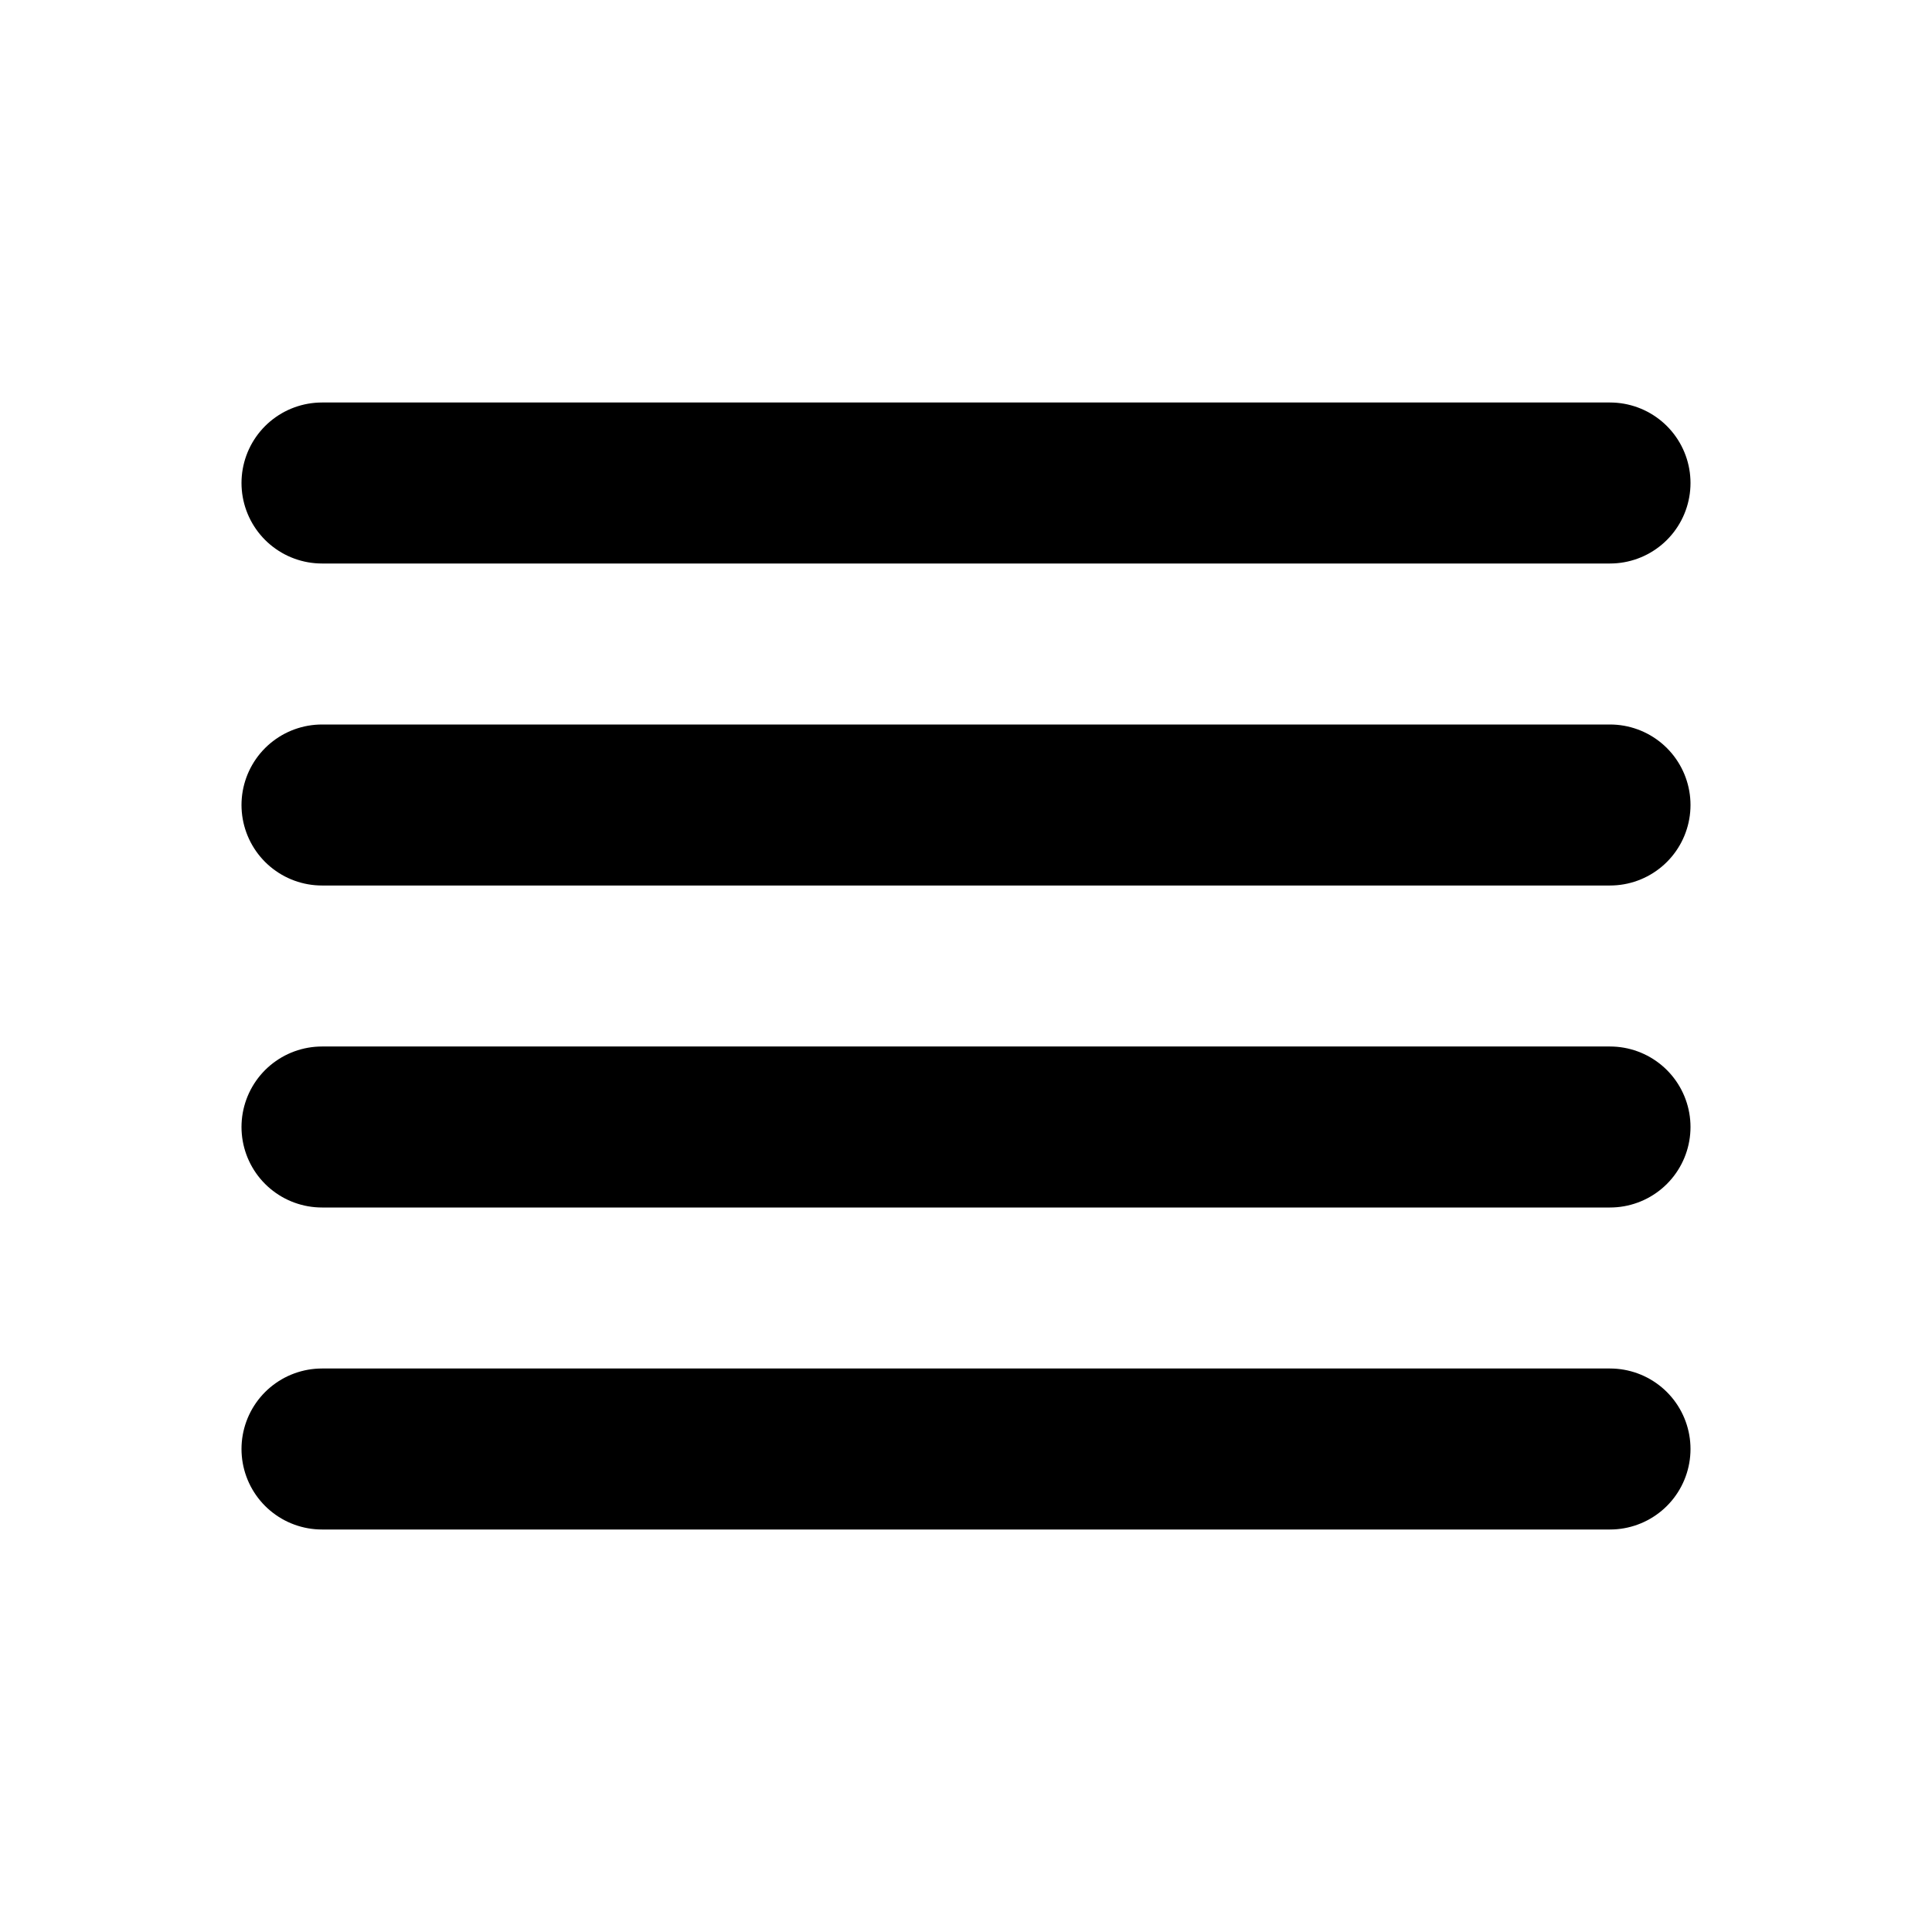
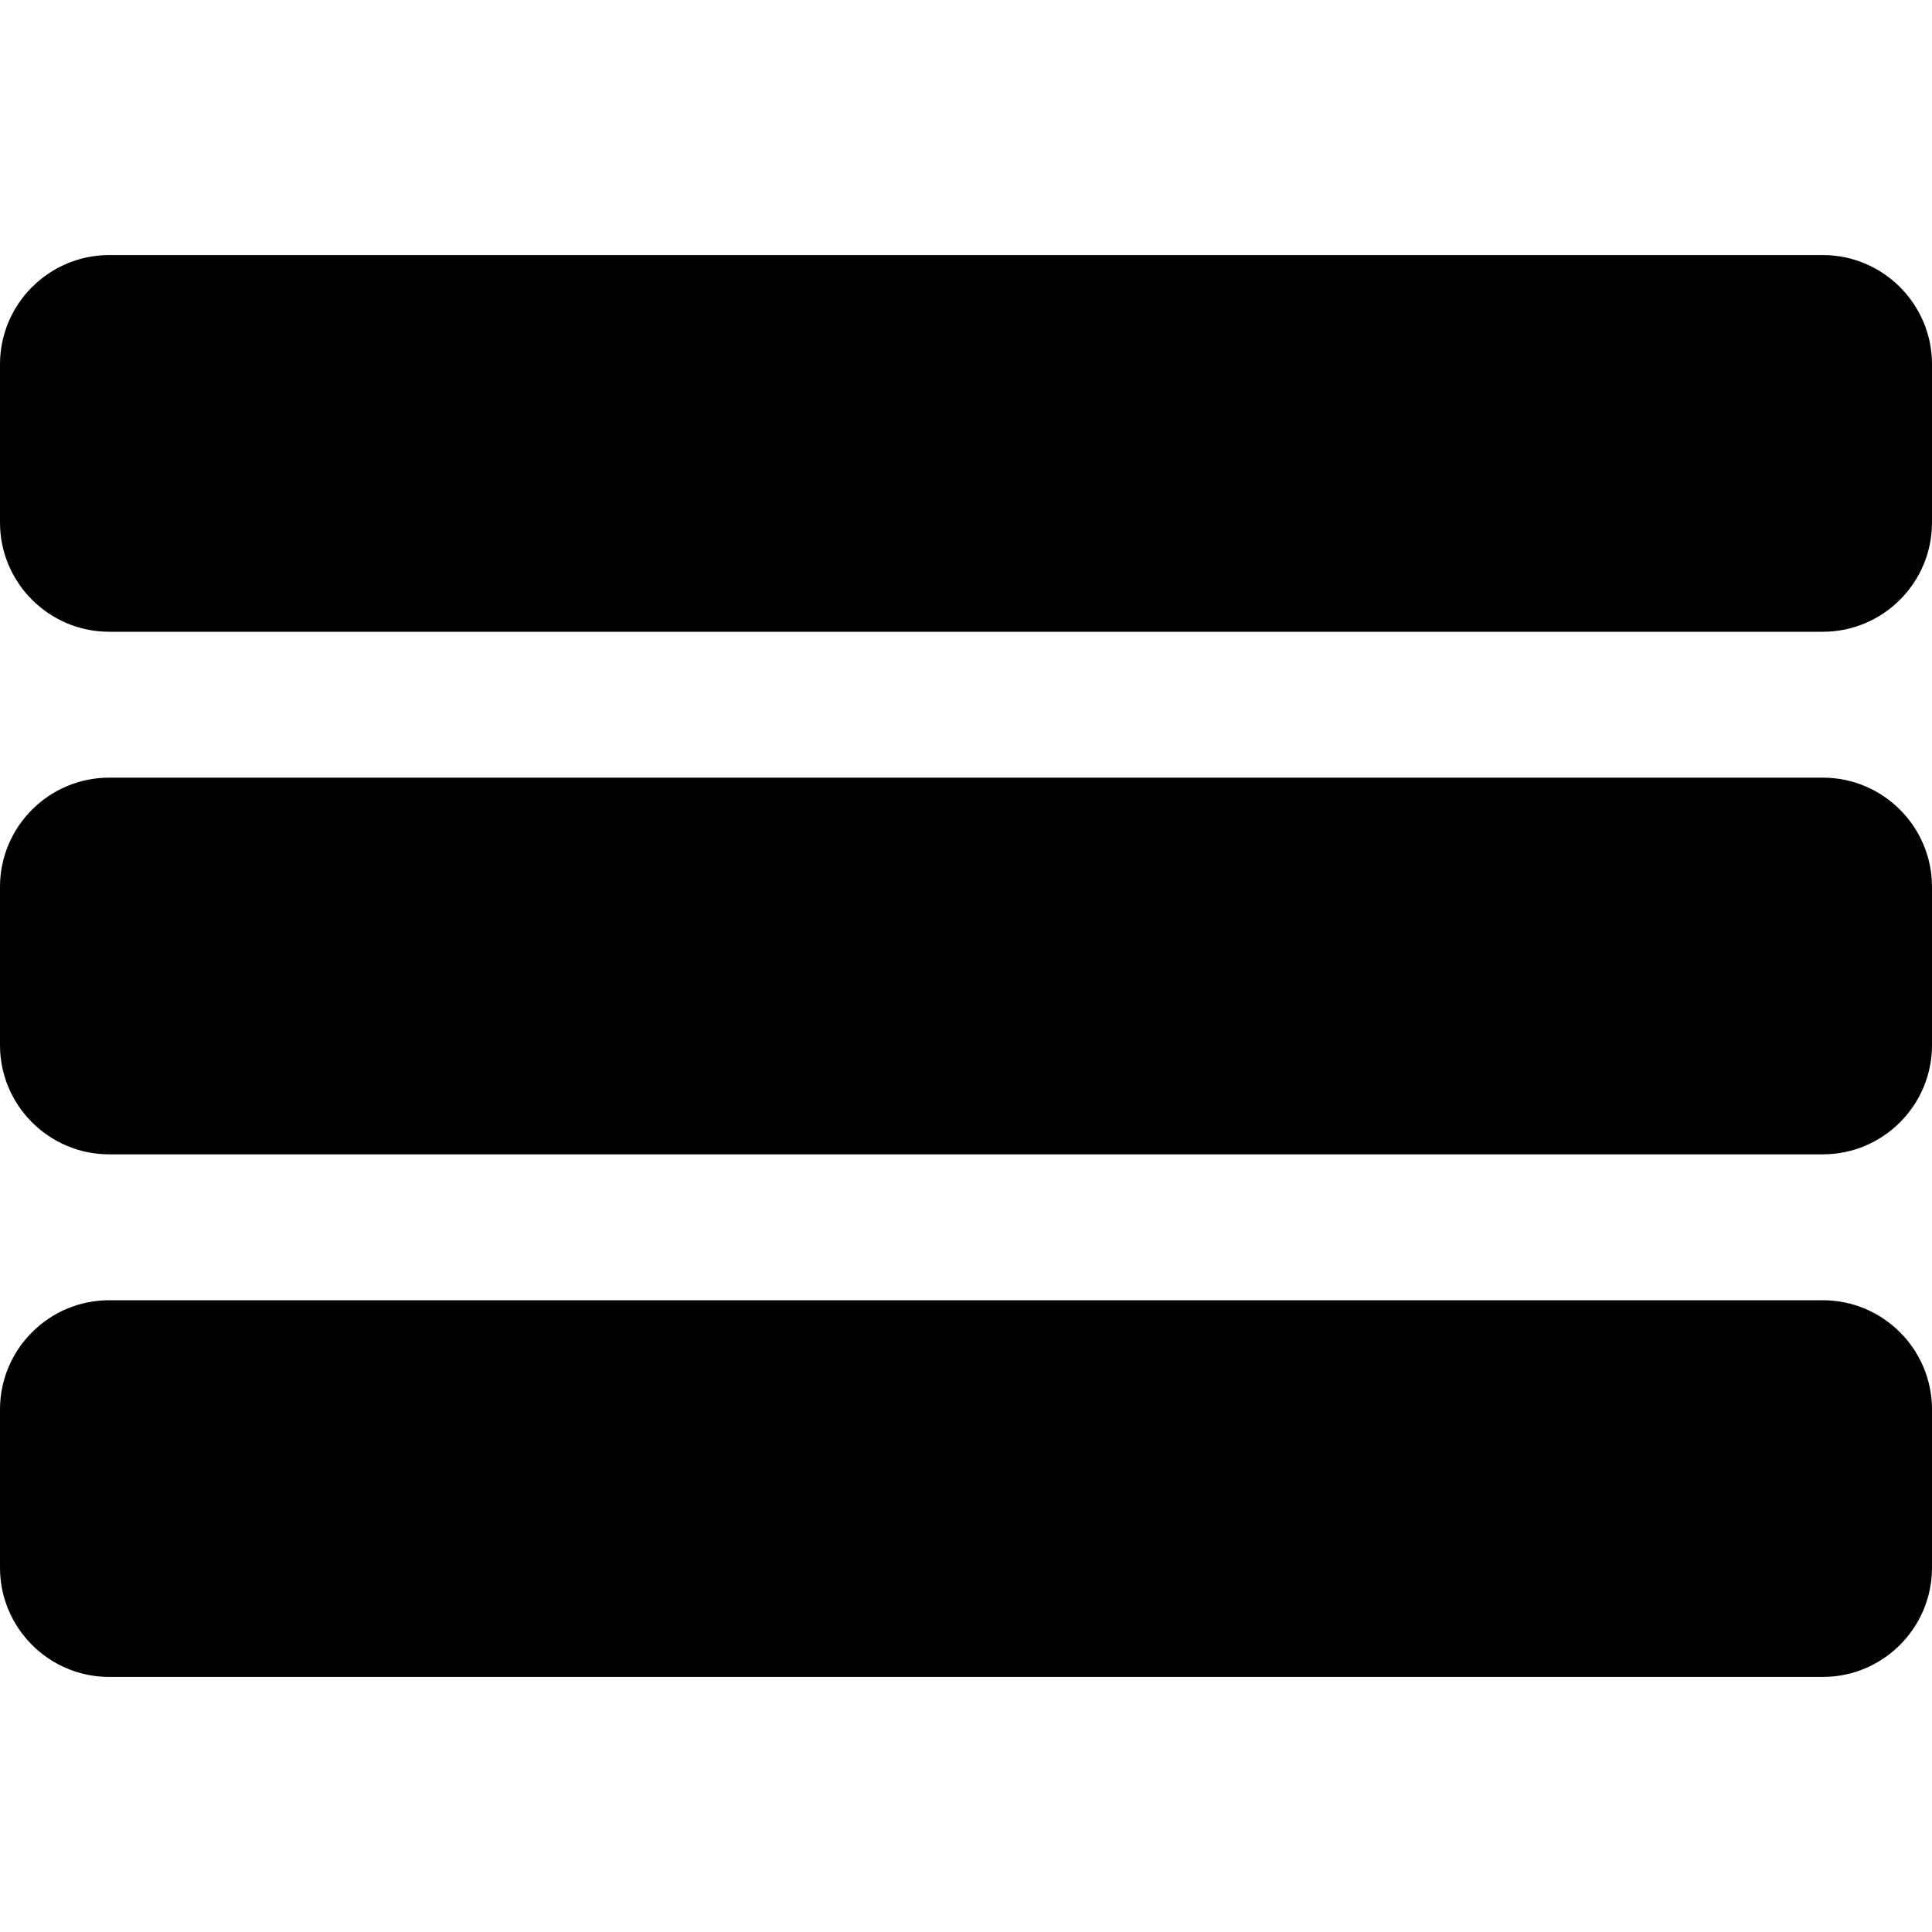
- <svg xmlns="http://www.w3.org/2000/svg" width="800px" height="800px" viewBox="0 0 24 24">
-   <g id="Complete">
-     <g id="align-justify">
+ <svg xmlns="http://www.w3.org/2000/svg" fill="#000000" height="800px" width="800px" version="1.1" id="Layer_1" viewBox="0 0 297 297" xml:space="preserve">
+   <g>
+     <g>
      <g>
-         <polygon fill="#000000" points="20 18 4 18 4 18 20 18 20 18" stroke="#000000" stroke-linecap="round" stroke-linejoin="round" stroke-width="2" />
-         <polygon fill="#000000" points="20 14 4 14 4 14 20 14 20 14" stroke="#000000" stroke-linecap="round" stroke-linejoin="round" stroke-width="2" />
-         <polygon fill="#000000" points="20 10 4 10 4 10 20 10 20 10" stroke="#000000" stroke-linecap="round" stroke-linejoin="round" stroke-width="2" />
-         <polygon fill="#000000" points="20 6 4 6 4 6 20 6 20 6" stroke="#000000" stroke-linecap="round" stroke-linejoin="round" stroke-width="2" />
+         <path d="M280.214,39.211H16.786C7.531,39.211,0,46.742,0,55.997v24.335c0,9.256,7.531,16.787,16.786,16.787h263.428     c9.255,0,16.786-7.531,16.786-16.787V55.997C297,46.742,289.469,39.211,280.214,39.211z" />
+         <path d="M280.214,119.546H16.786C7.531,119.546,0,127.077,0,136.332v24.336c0,9.255,7.531,16.786,16.786,16.786h263.428     c9.255,0,16.786-7.531,16.786-16.786v-24.336C297,127.077,289.469,119.546,280.214,119.546z" />
+         <path d="M280.214,199.881H16.786C7.531,199.881,0,207.411,0,216.668v24.335c0,9.255,7.531,16.786,16.786,16.786h263.428     c9.255,0,16.786-7.531,16.786-16.786v-24.335C297,207.411,289.469,199.881,280.214,199.881z" />
      </g>
    </g>
  </g>
</svg>
